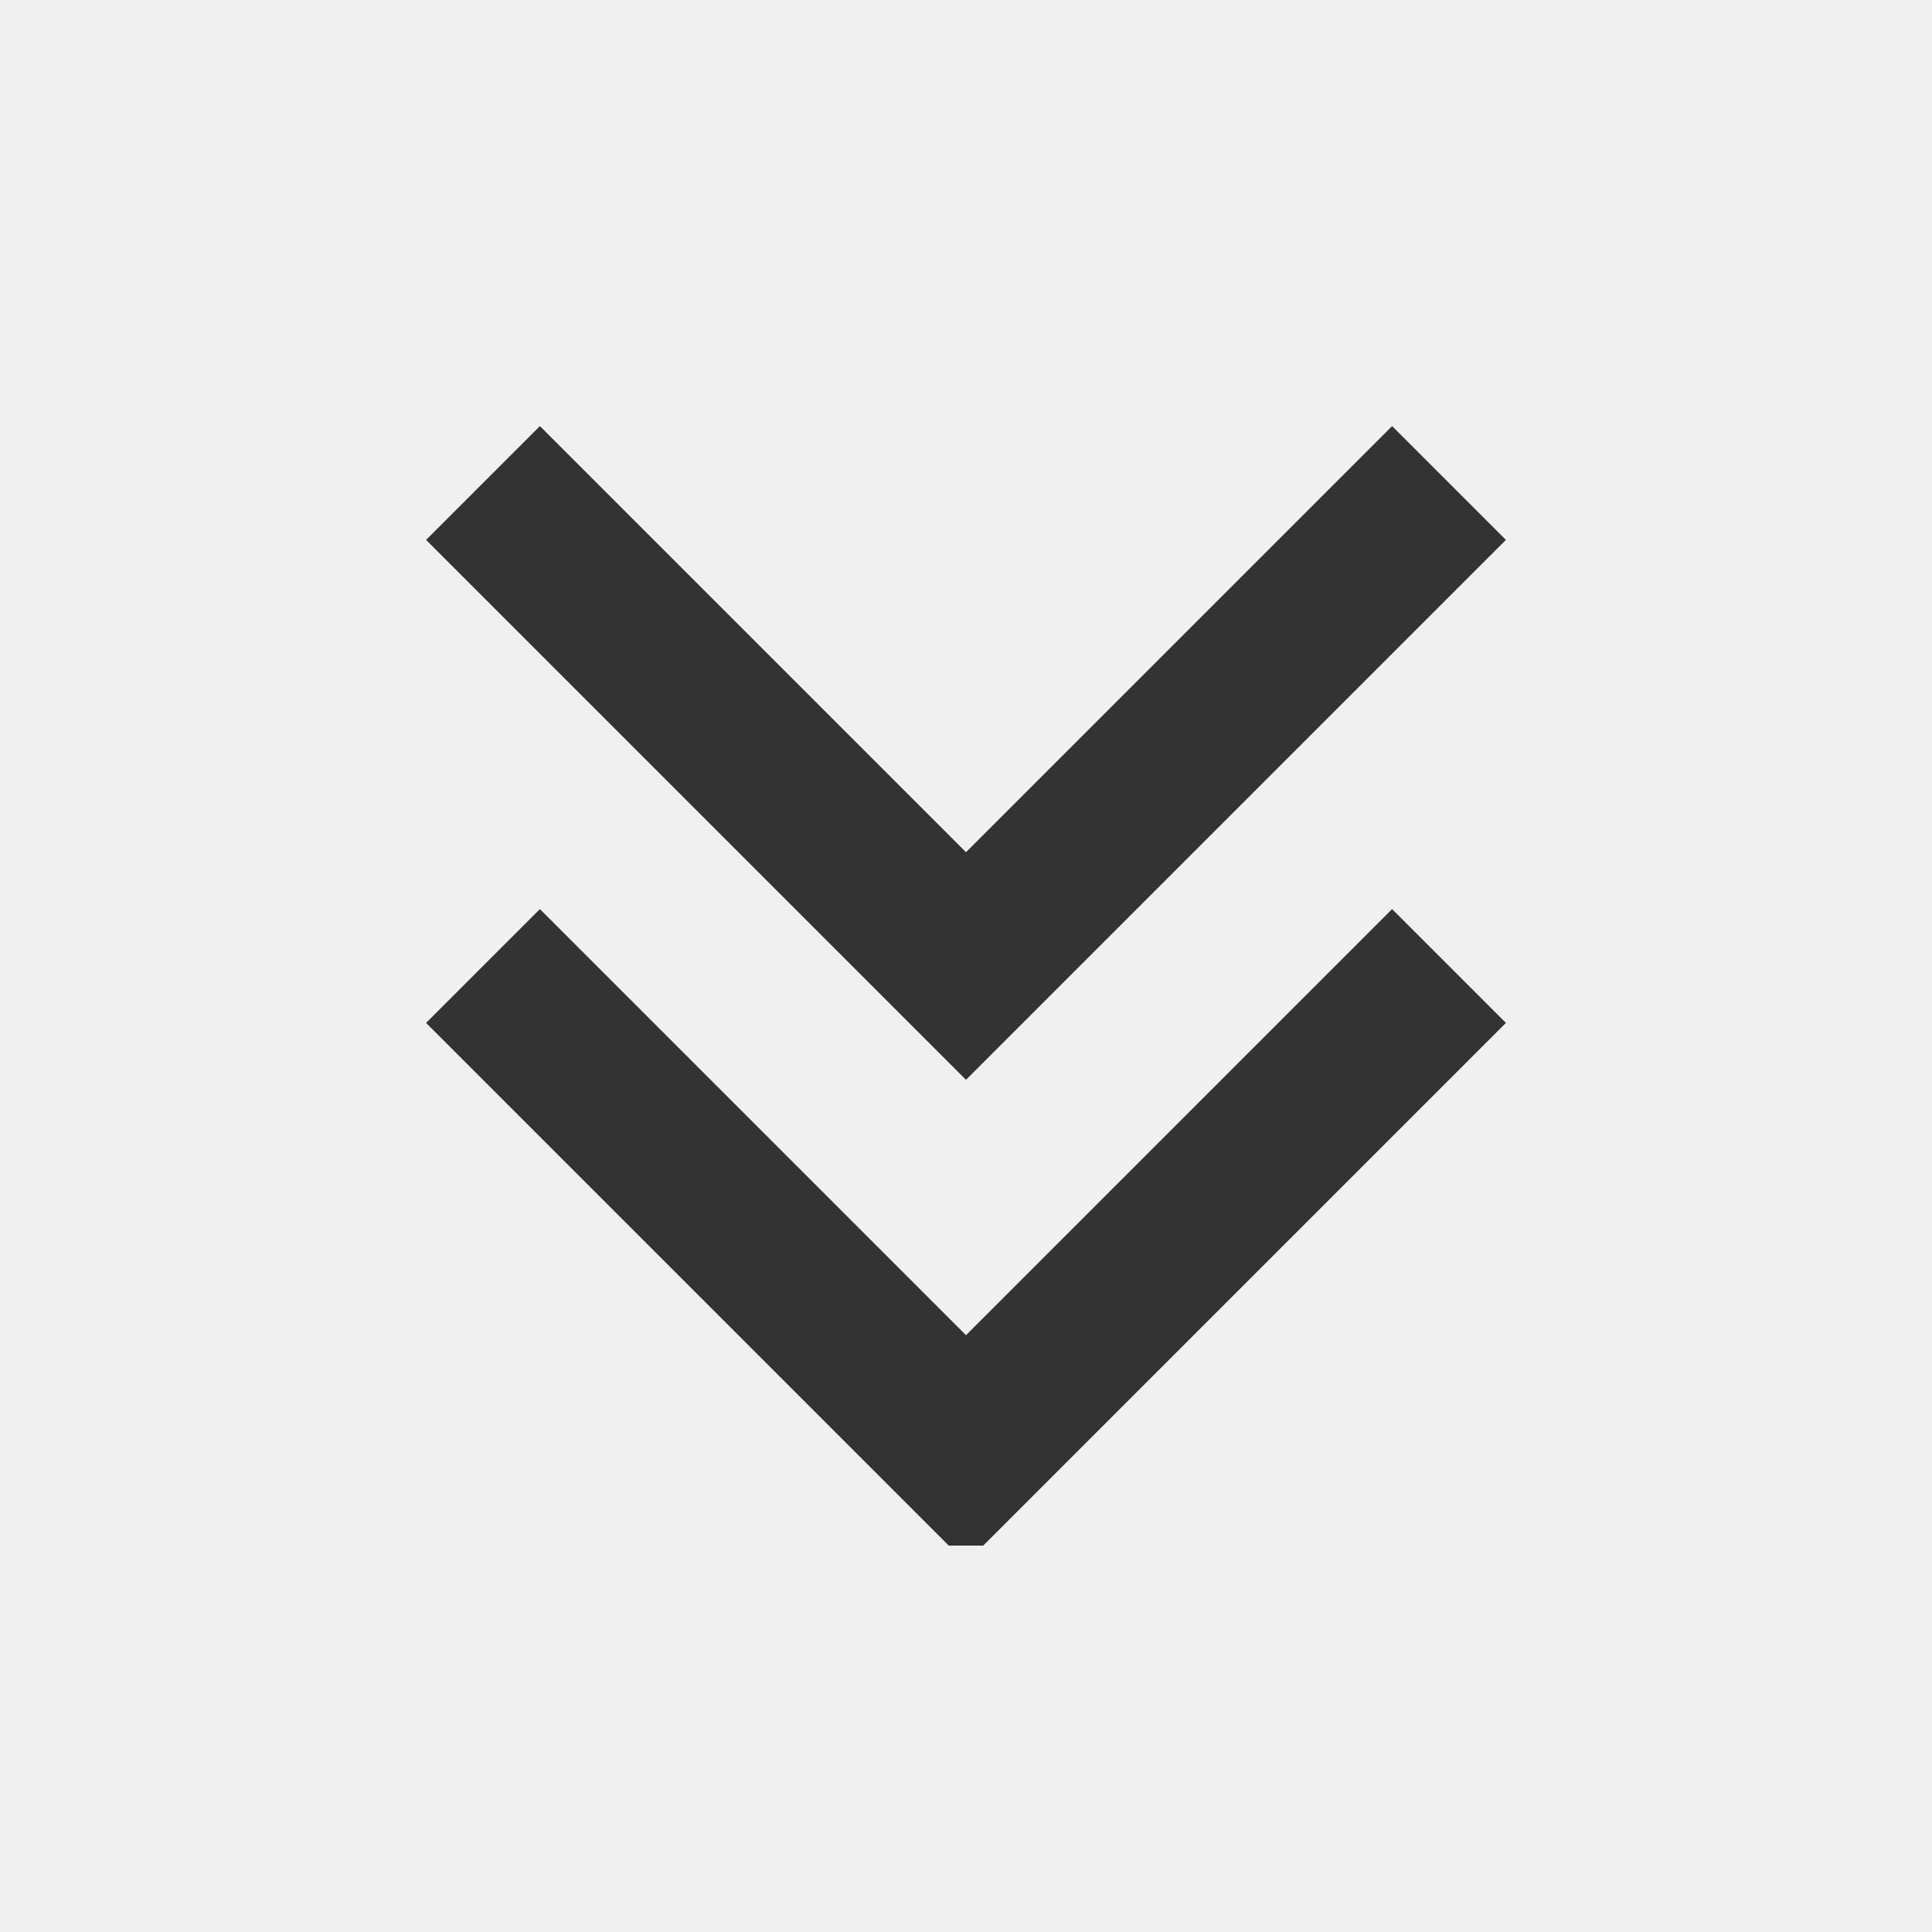
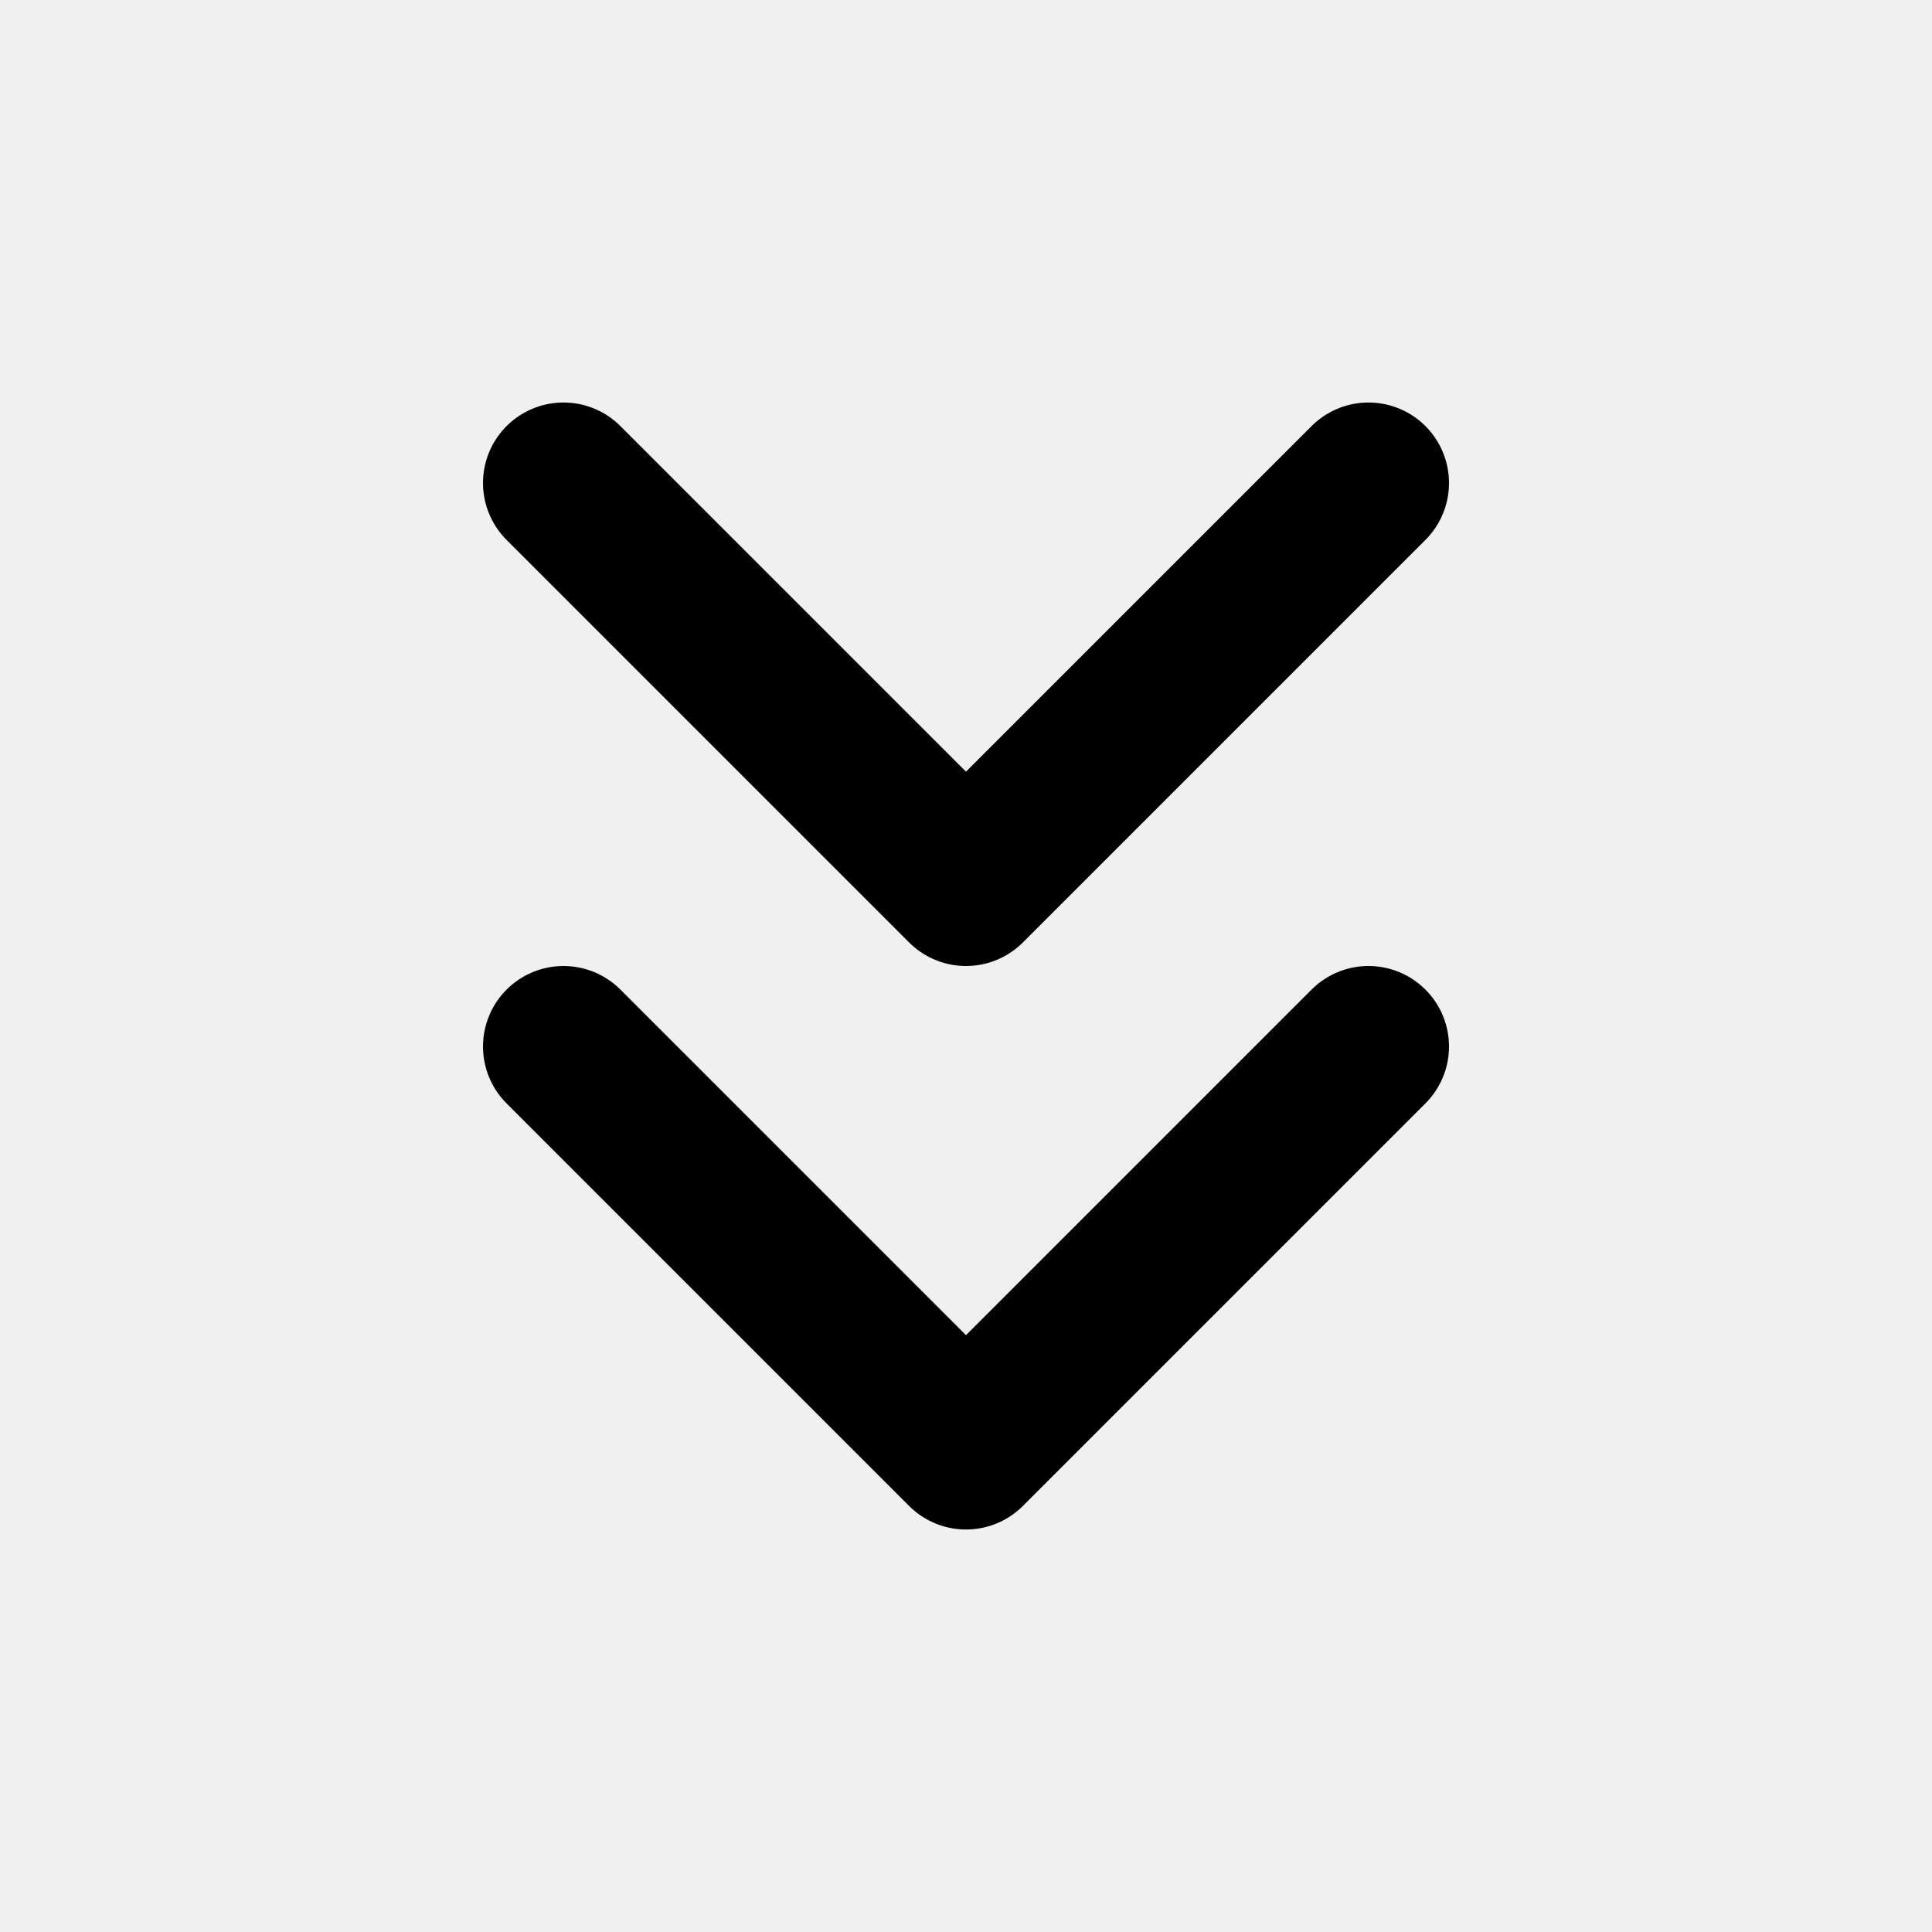
- <svg xmlns="http://www.w3.org/2000/svg" xmlns:xlink="http://www.w3.org/1999/xlink" width="16" height="16" fill="none" viewBox="0 0 16 16">
-   <defs>
-     <rect id="path_0" width="16" height="16" x="0" y="0" />
-   </defs>
-   <g opacity="1" transform="translate(0 0) rotate(0 8 8)">
-     <mask id="bg-mask-0" fill="#fff">
-       <use xlink:href="#path_0" />
-     </mask>
-     <g mask="url(#bg-mask-0)">
-       <path id="路径 1" style="stroke:#333;stroke-width:1.333;stroke-opacity:1;stroke-dasharray:0 0" d="M8,0L4,4L0,0" transform="translate(4 4) rotate(0 4 2)" />
-       <path id="路径 2" style="stroke:#333;stroke-width:1.333;stroke-opacity:1;stroke-dasharray:0 0" d="M8,0L4,4L0,0" transform="translate(4 8) rotate(0 4 2)" />
-     </g>
-   </g>
+ <svg xmlns="http://www.w3.org/2000/svg" width="16" height="16" viewBox="0 0 24 24" fill="none" stroke="currentColor" stroke-width="2" stroke-linecap="round" stroke-linejoin="round" class="feather feather-chevrons-down">
+   <polyline points="7 13 12 18 17 13" />
+   <polyline points="7 6 12 11 17 6" />
</svg>
